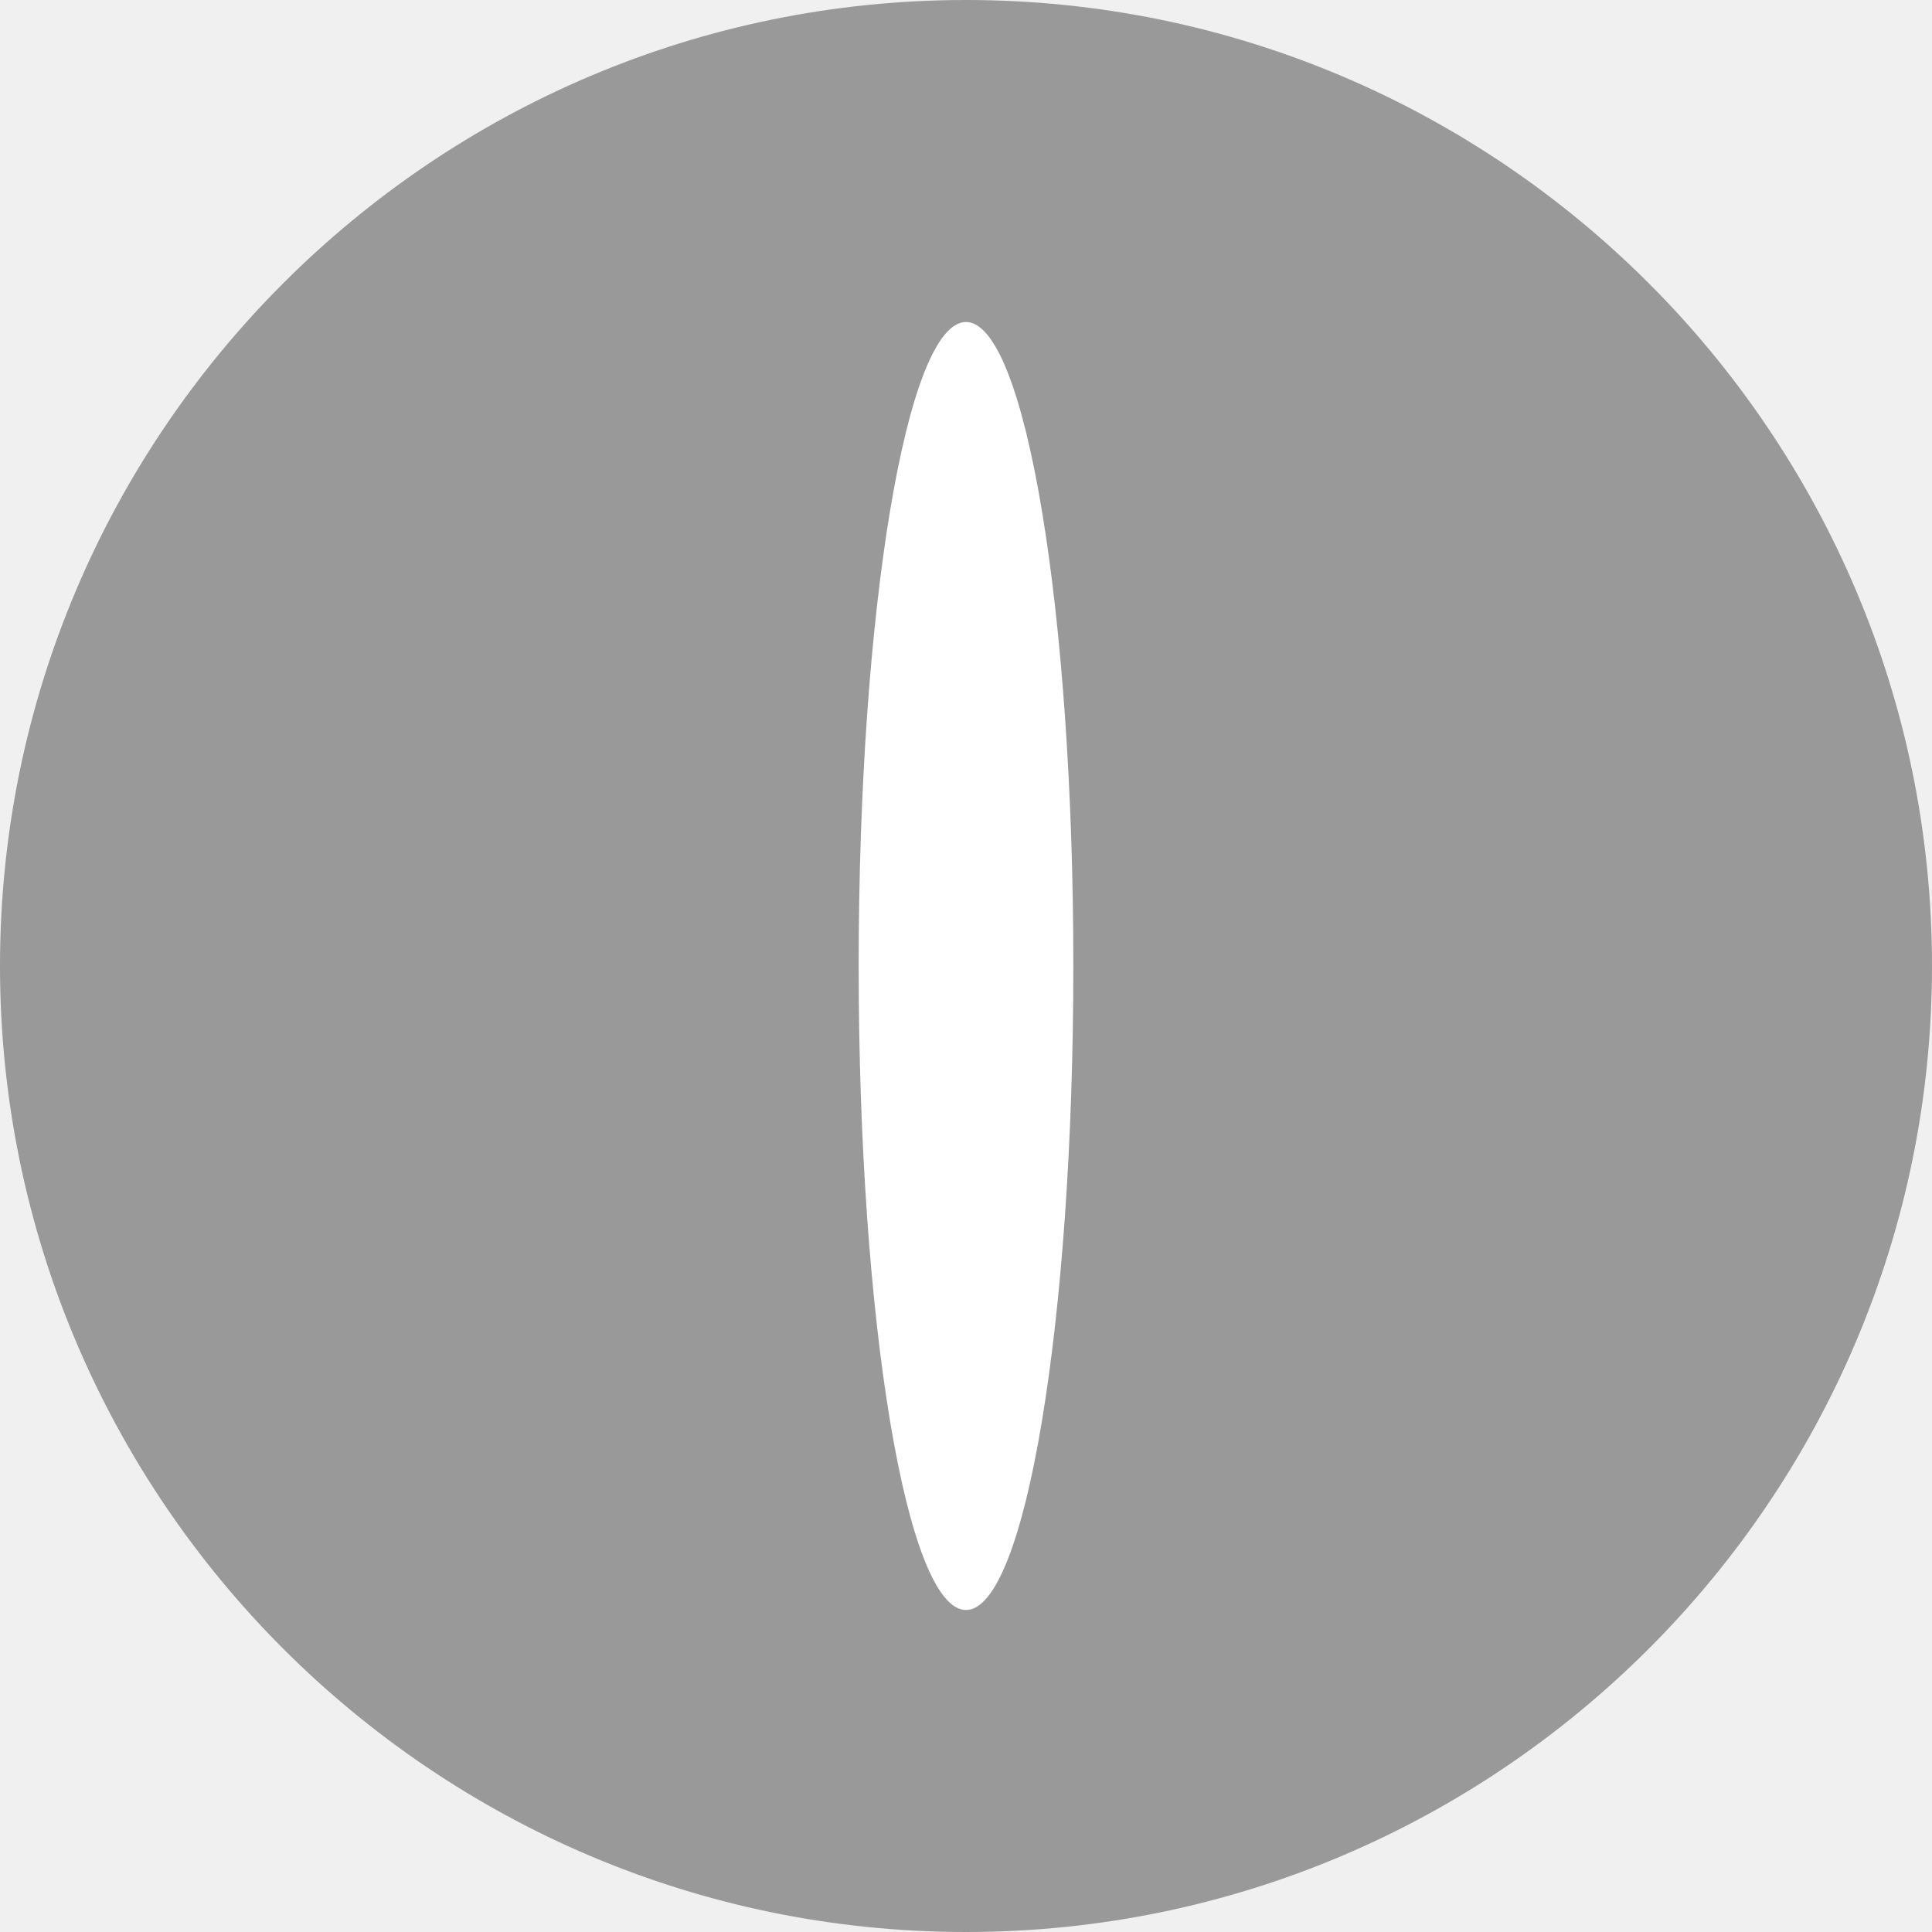
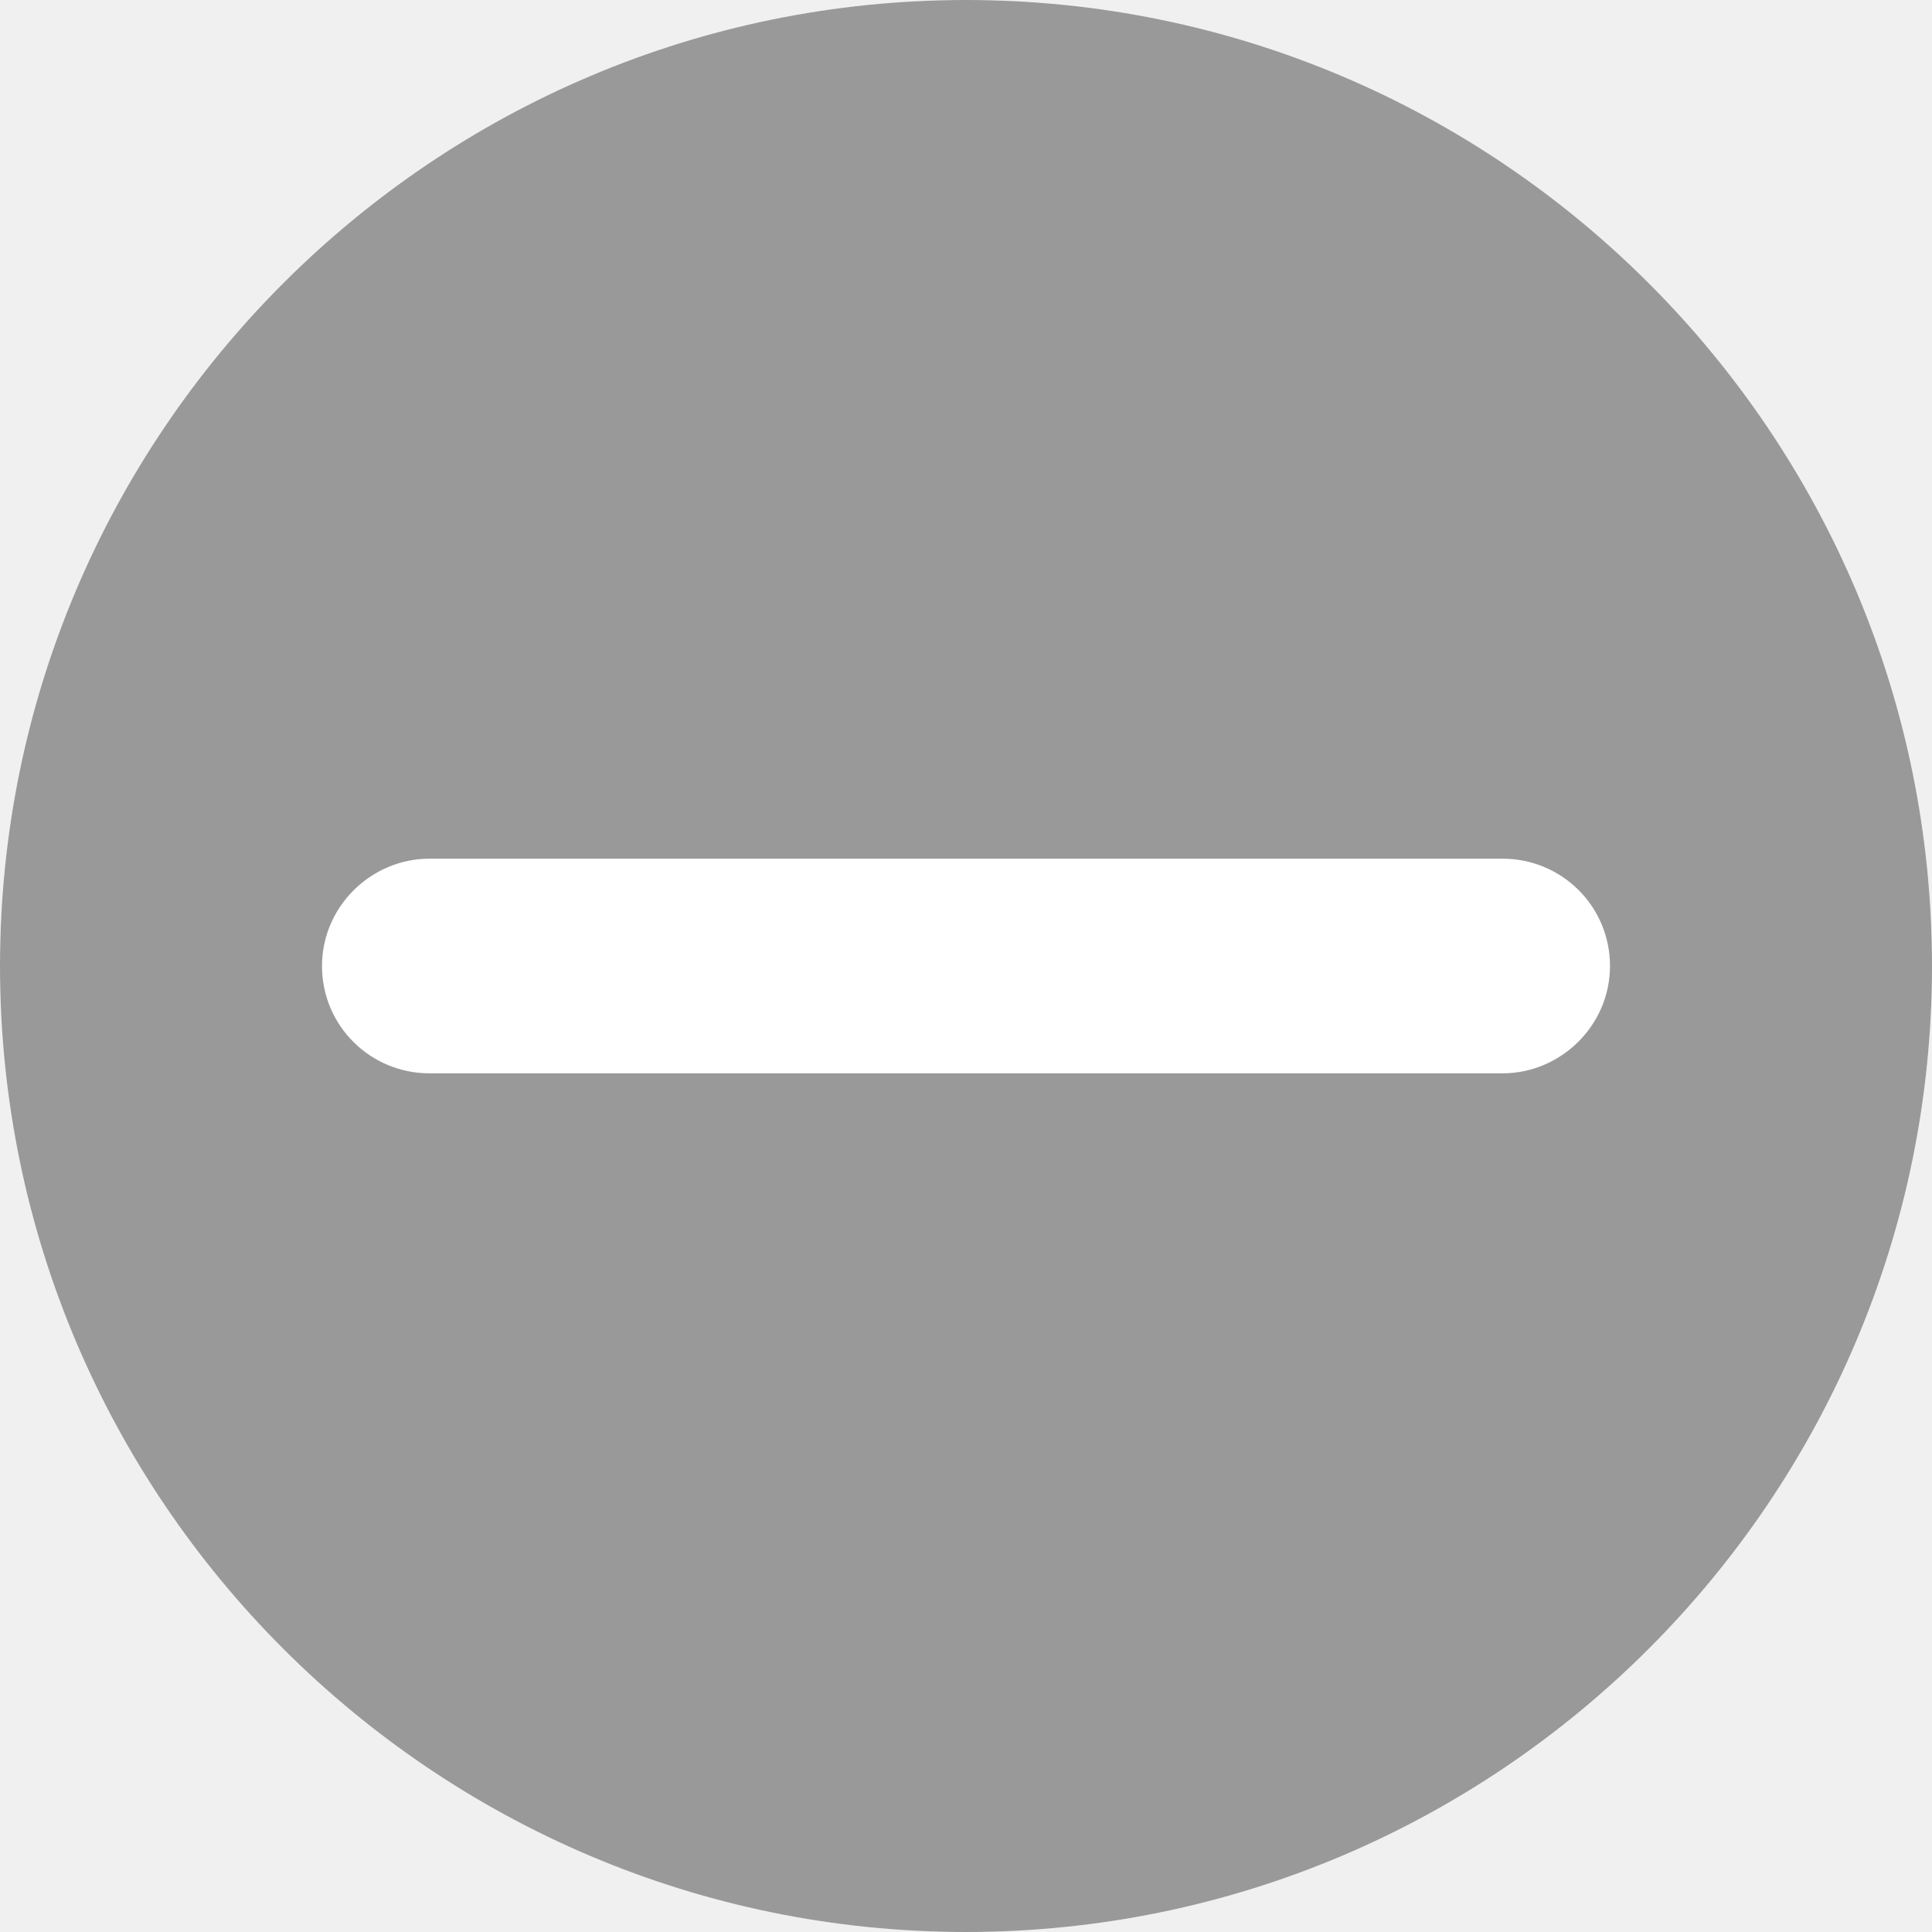
<svg xmlns="http://www.w3.org/2000/svg" width="18px" height="18px" viewBox="0 0 18 18" version="1.1">
-   <defs>
-     <linearGradient x1="50%" y1="0%" x2="50%" y2="100%" id="linearGradient-1">
-       <stop stop-color="#FFFFFF" offset="0%" />
-       <stop stop-color="#000000" offset="100%" />
-     </linearGradient>
-   </defs>
-   <g id="13.0-Iconography" stroke="none" stroke-width="1" fill="none" fill-rule="evenodd">
-     <g id="13.1-Icons" transform="translate(-104, -328)">
-       <g id="Badges" transform="translate(104, 122)">
-         <g id="Grey-+-icon---cancelled" transform="translate(0, 202)">
-           <g id="Icon/cancelled" transform="translate(0, 4)">
-             <path d="M9,0 C4.037,0 0,4.037 0,9 C0,13.963 4.037,18 9,18 C13.963,18 18,13.963 18,9 C18,4.037 13.963,0 9,0" id="Fill-150" fill="#999999" />
-             <rect id="Rectangle-4" fill="#FFFFFF" x="8" y="3" width="2" height="12" rx="40" />
-           </g>
-         </g>
+   <defs />
+   <g id="Page-1" stroke="none" stroke-width="1" fill="none" fill-rule="evenodd">
+     <g id="Fill-150-+-Rectangle-4-Copy-+-Fill-150-+-Rectangle-4">
+       <g id="Fill-150-+-Rectangle-4-Copy" fill="#FFFFFF">
+         <path d="M9,0 C4.037,0 0,4.037 0,9 C0,13.963 4.037,18 9,18 C13.963,18 18,13.963 18,9 C18,4.037 13.963,0 9,0" id="Fill-150" />
+       </g>
+       <g id="Fill-150-+-Rectangle-4" fill="#999999">
+         <path d="M9,0 C4.037,0 0,4.037 0,9 C0,13.963 4.037,18 9,18 C13.963,18 18,13.963 18,9 C18,4.037 13.963,0 9,0 Z M4.002,10 C3.449,10 3,9.556 3,9 C3,8.448 3.456,8 4.002,8 L13.998,8 C14.551,8 15,8.444 15,9 C15,9.552 14.544,10 13.998,10 L4.002,10 Z" id="Fill-150" />
      </g>
    </g>
  </g>
</svg>
